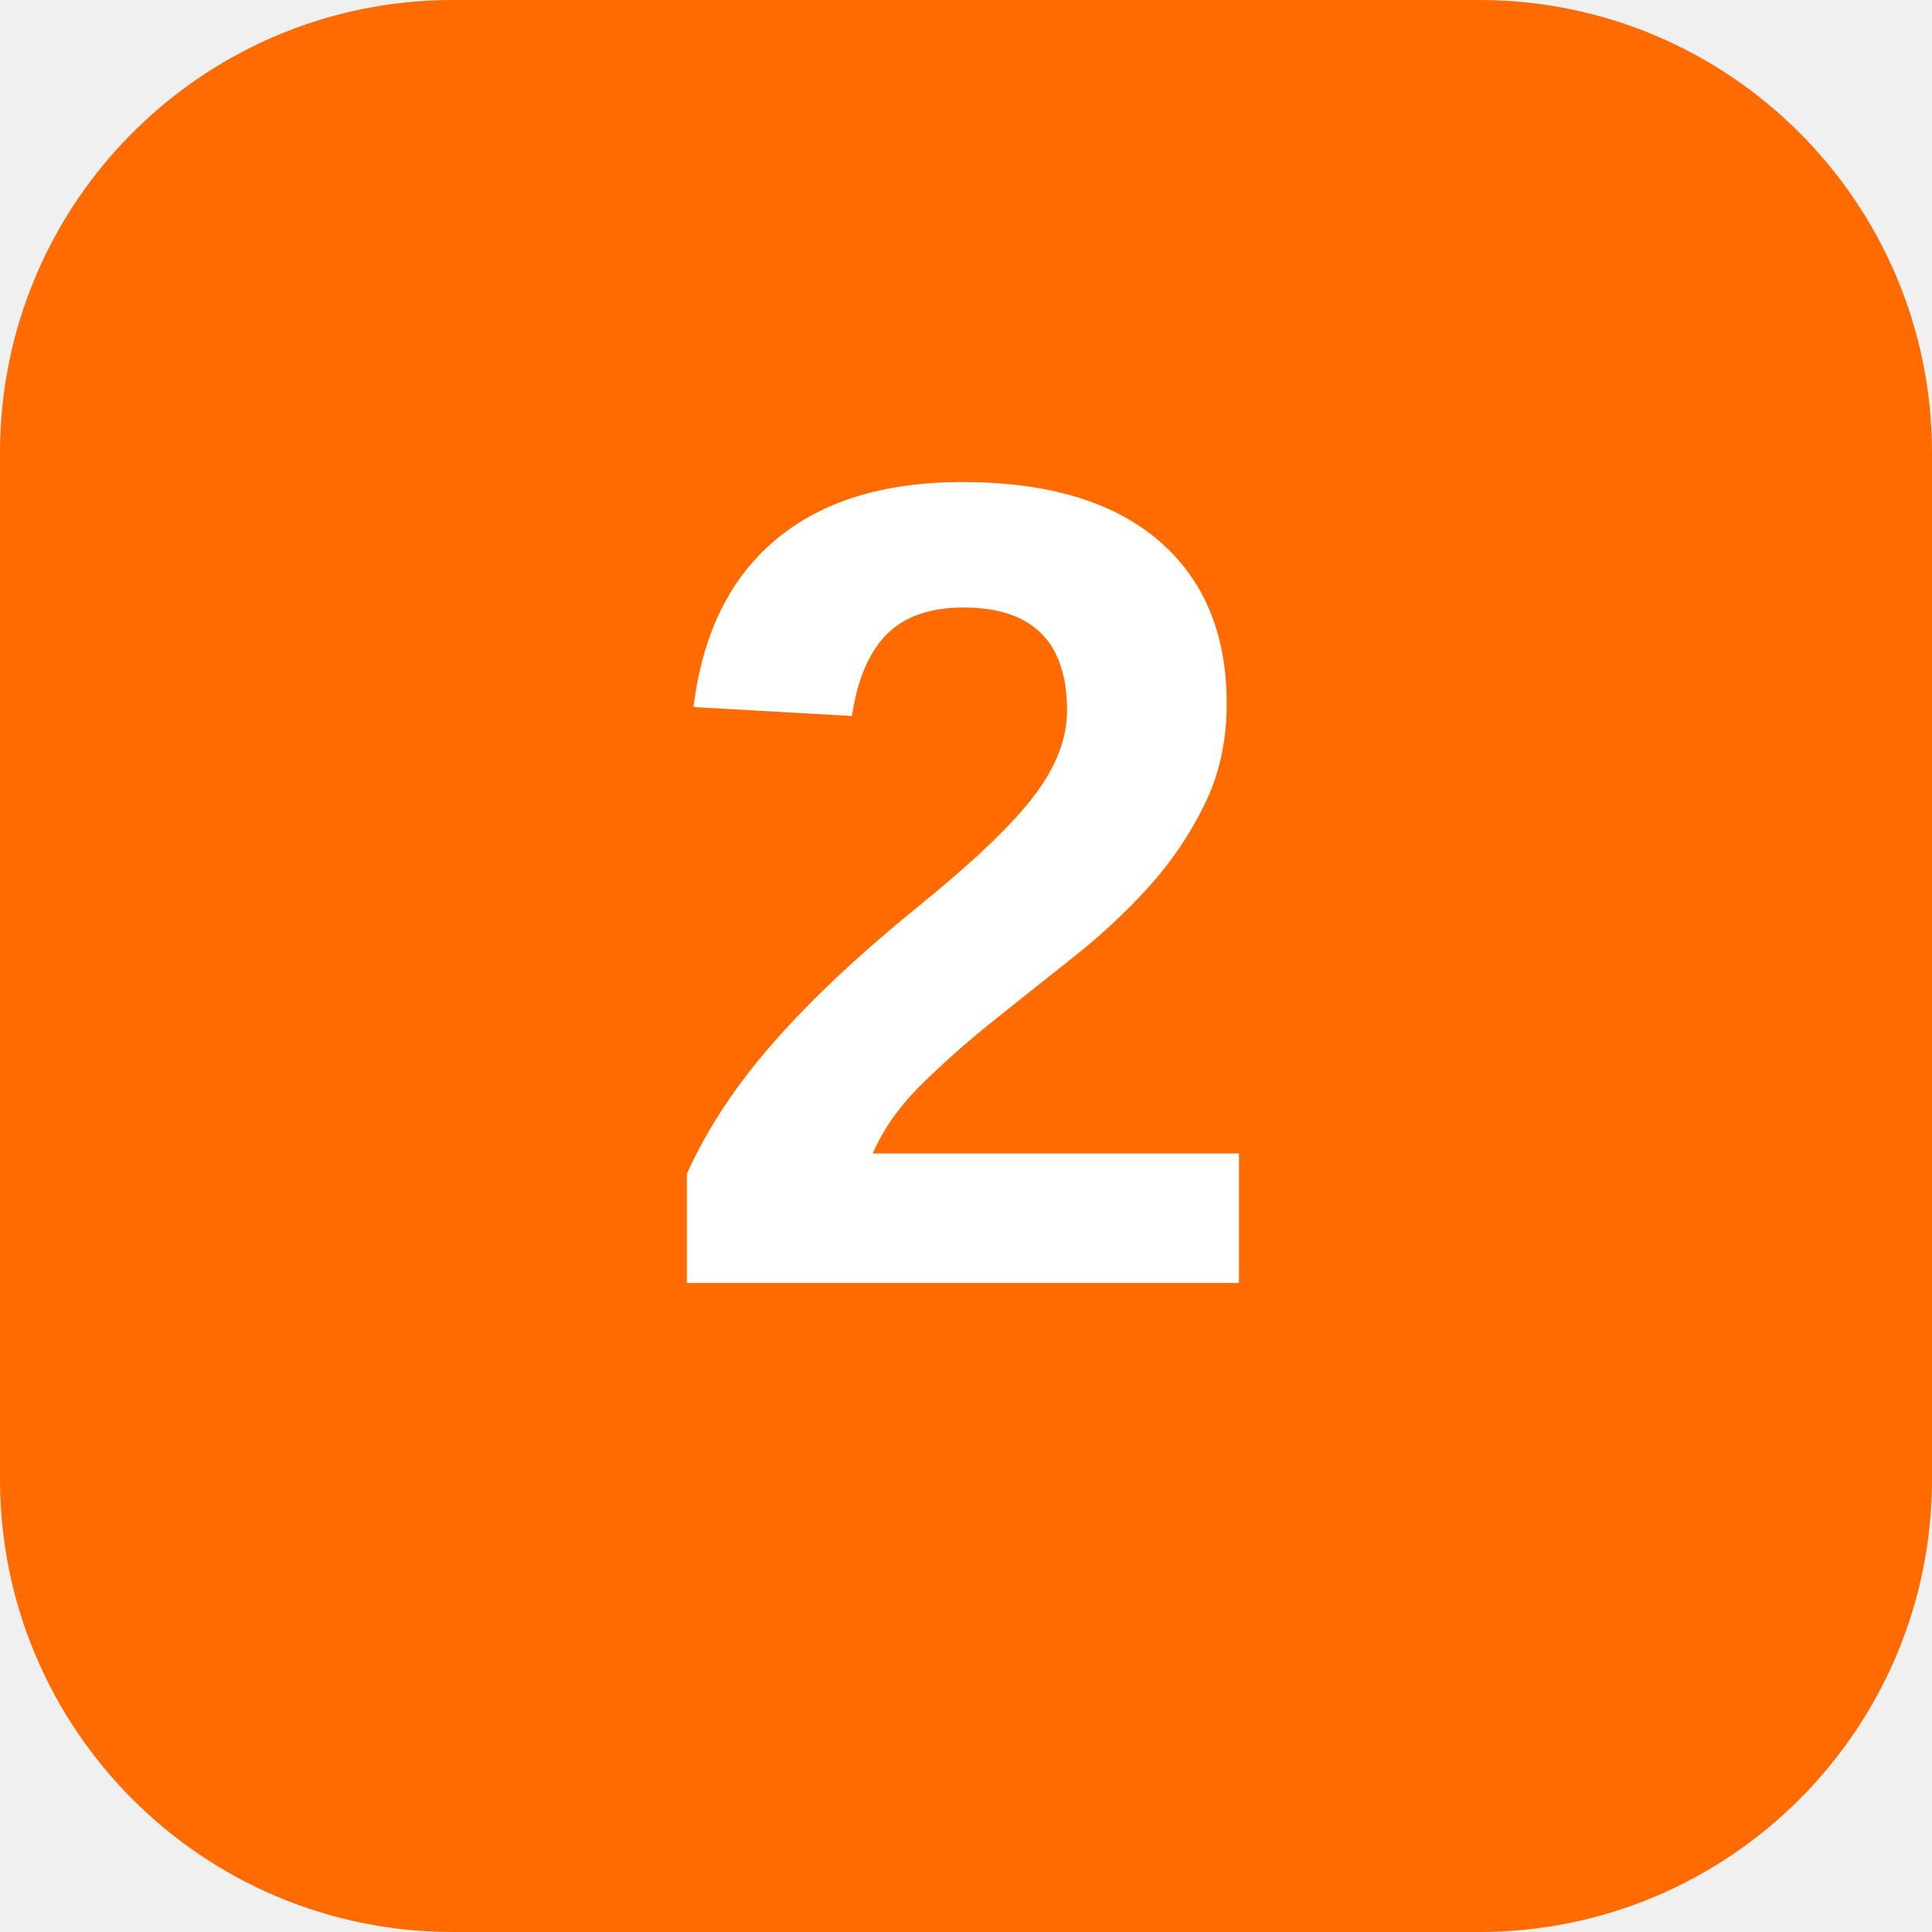
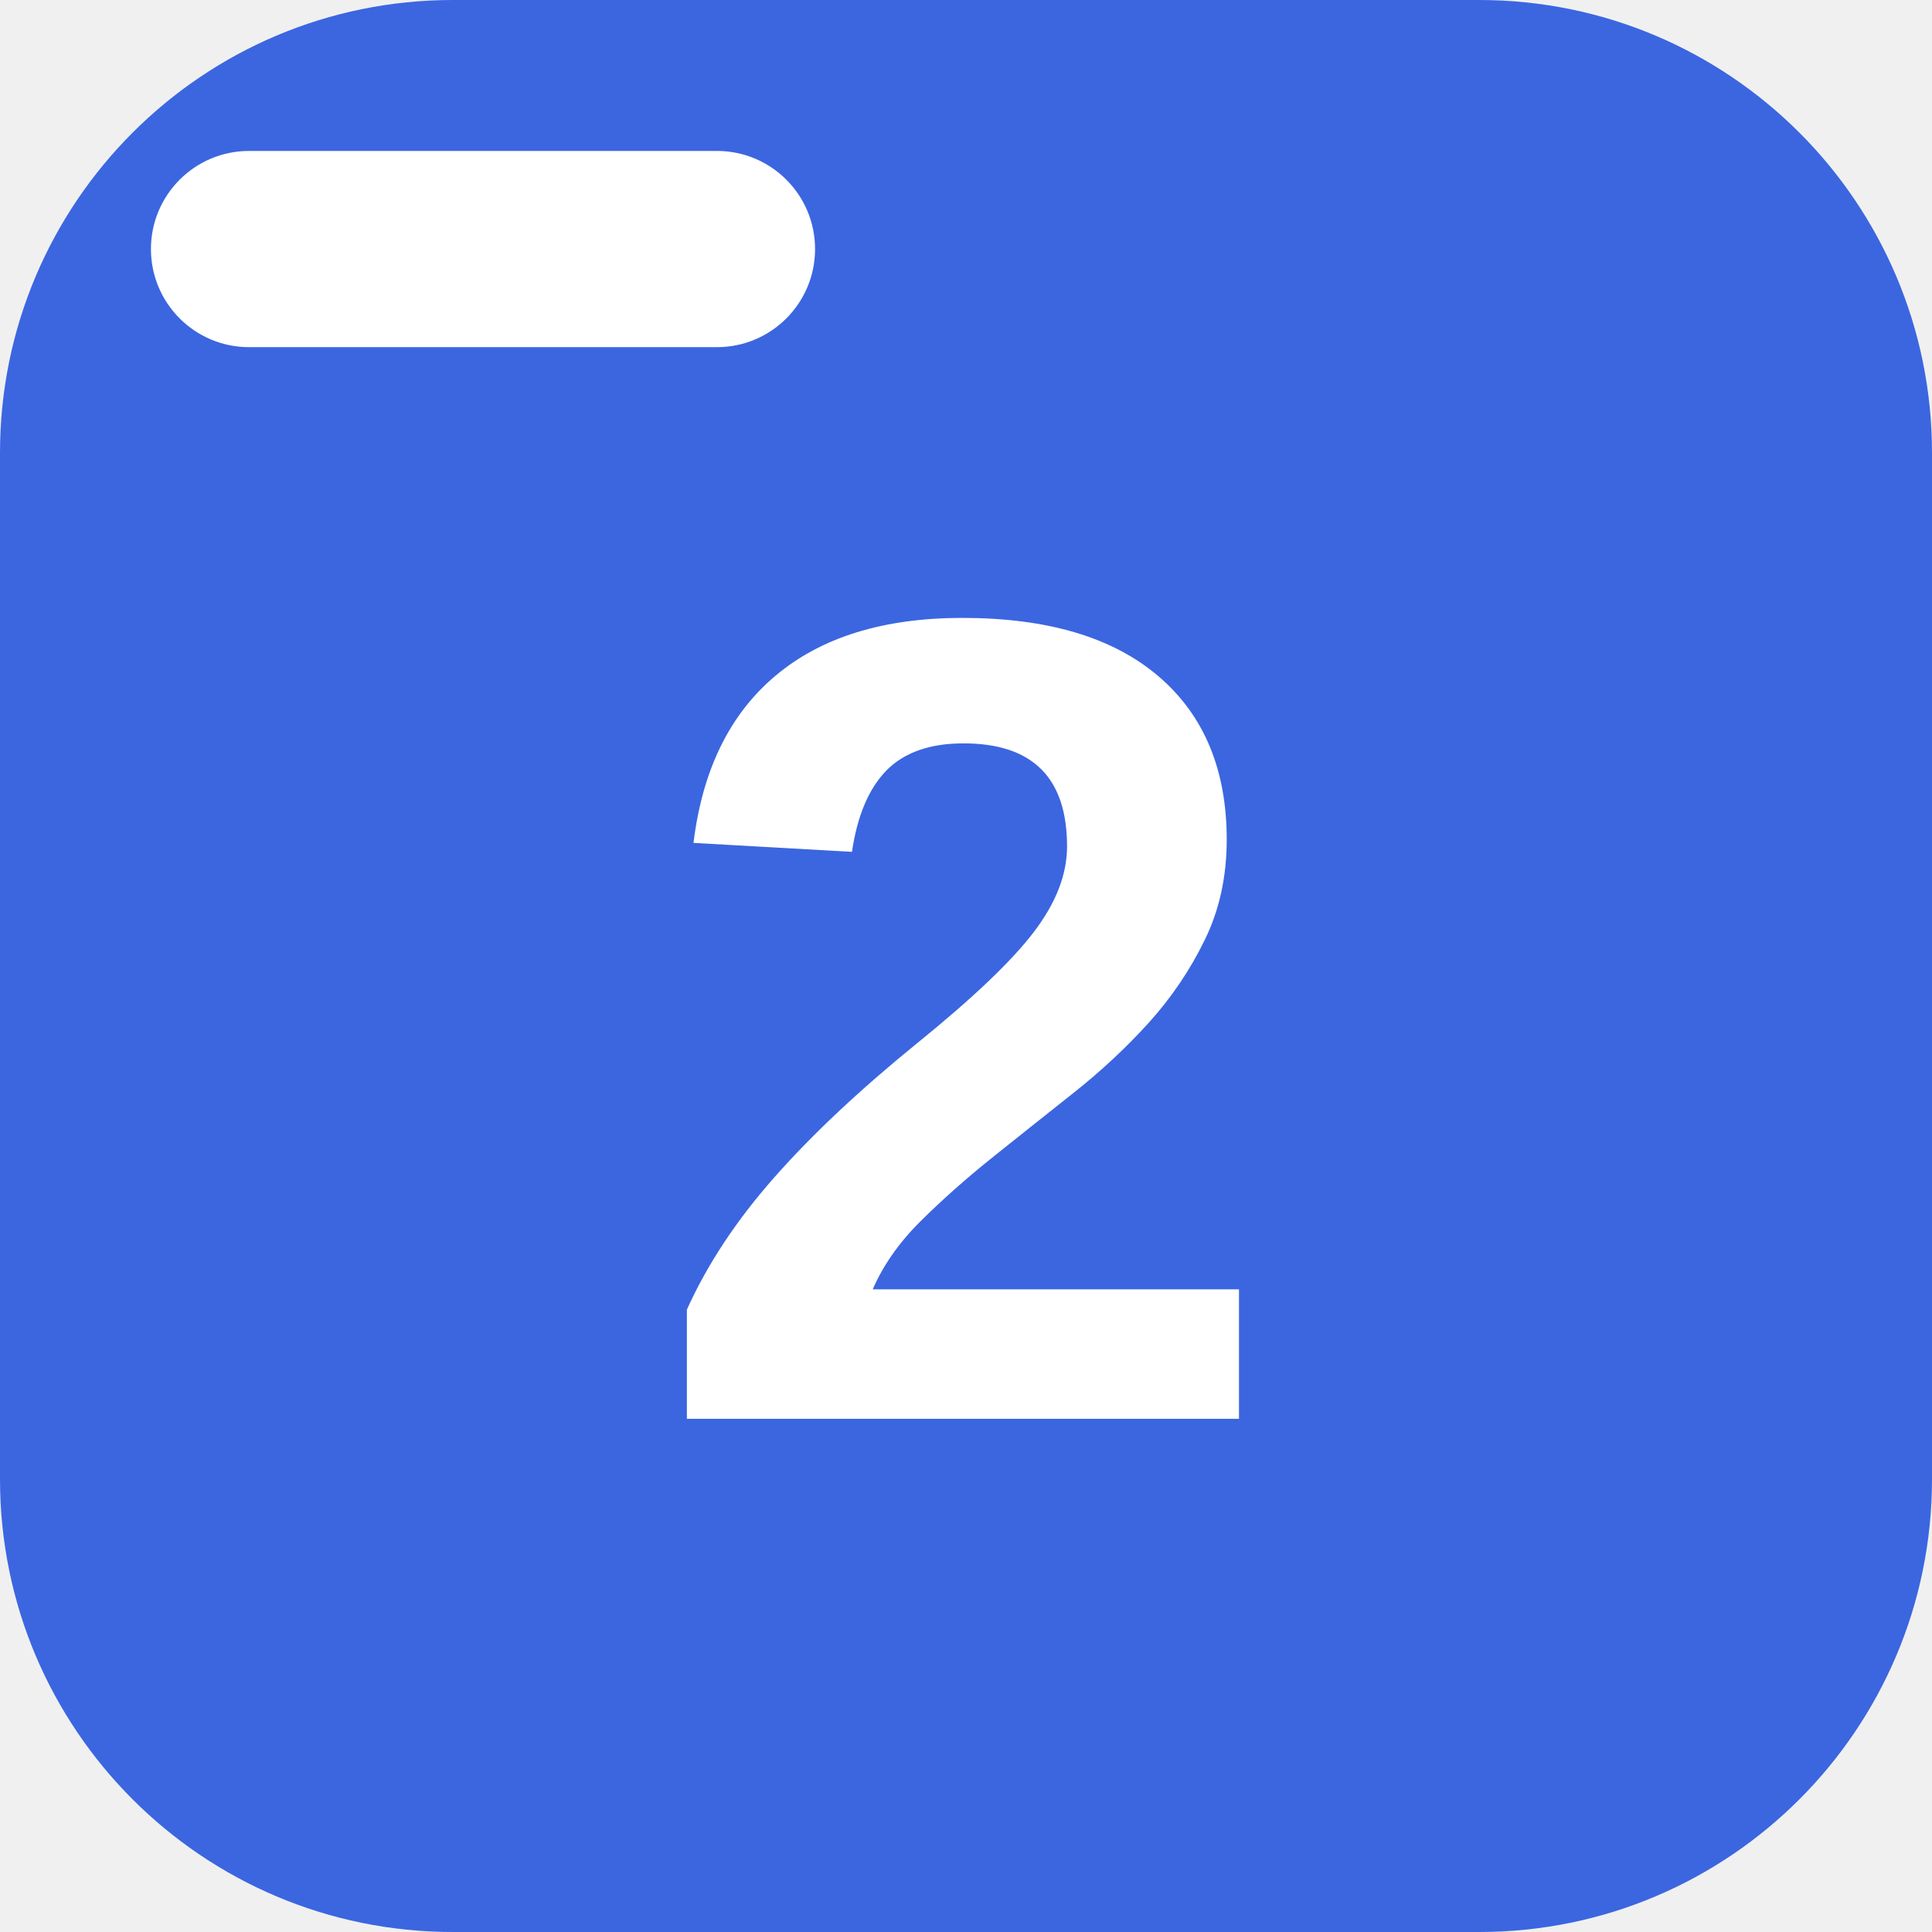
<svg xmlns="http://www.w3.org/2000/svg" viewBox="0 0 128 128">
-   <rect width="128" height="128" rx="30" fill="#ff6b00" />
-   <text x="64" y="85" text-anchor="middle" font-family="Arial, Helvetica, sans-serif" font-size="76" font-weight="900" fill="white">2</text>
+   <rect width="128" height="128" rx="30" fill="#3B66E0" />
+   <rect x="10" y="10" width="44" height="13" rx="6.5" fill="white" />
+   <text x="64" y="94" text-anchor="middle" font-family="Arial, Helvetica, sans-serif" font-size="76" font-weight="900" fill="white">2</text>
</svg>
